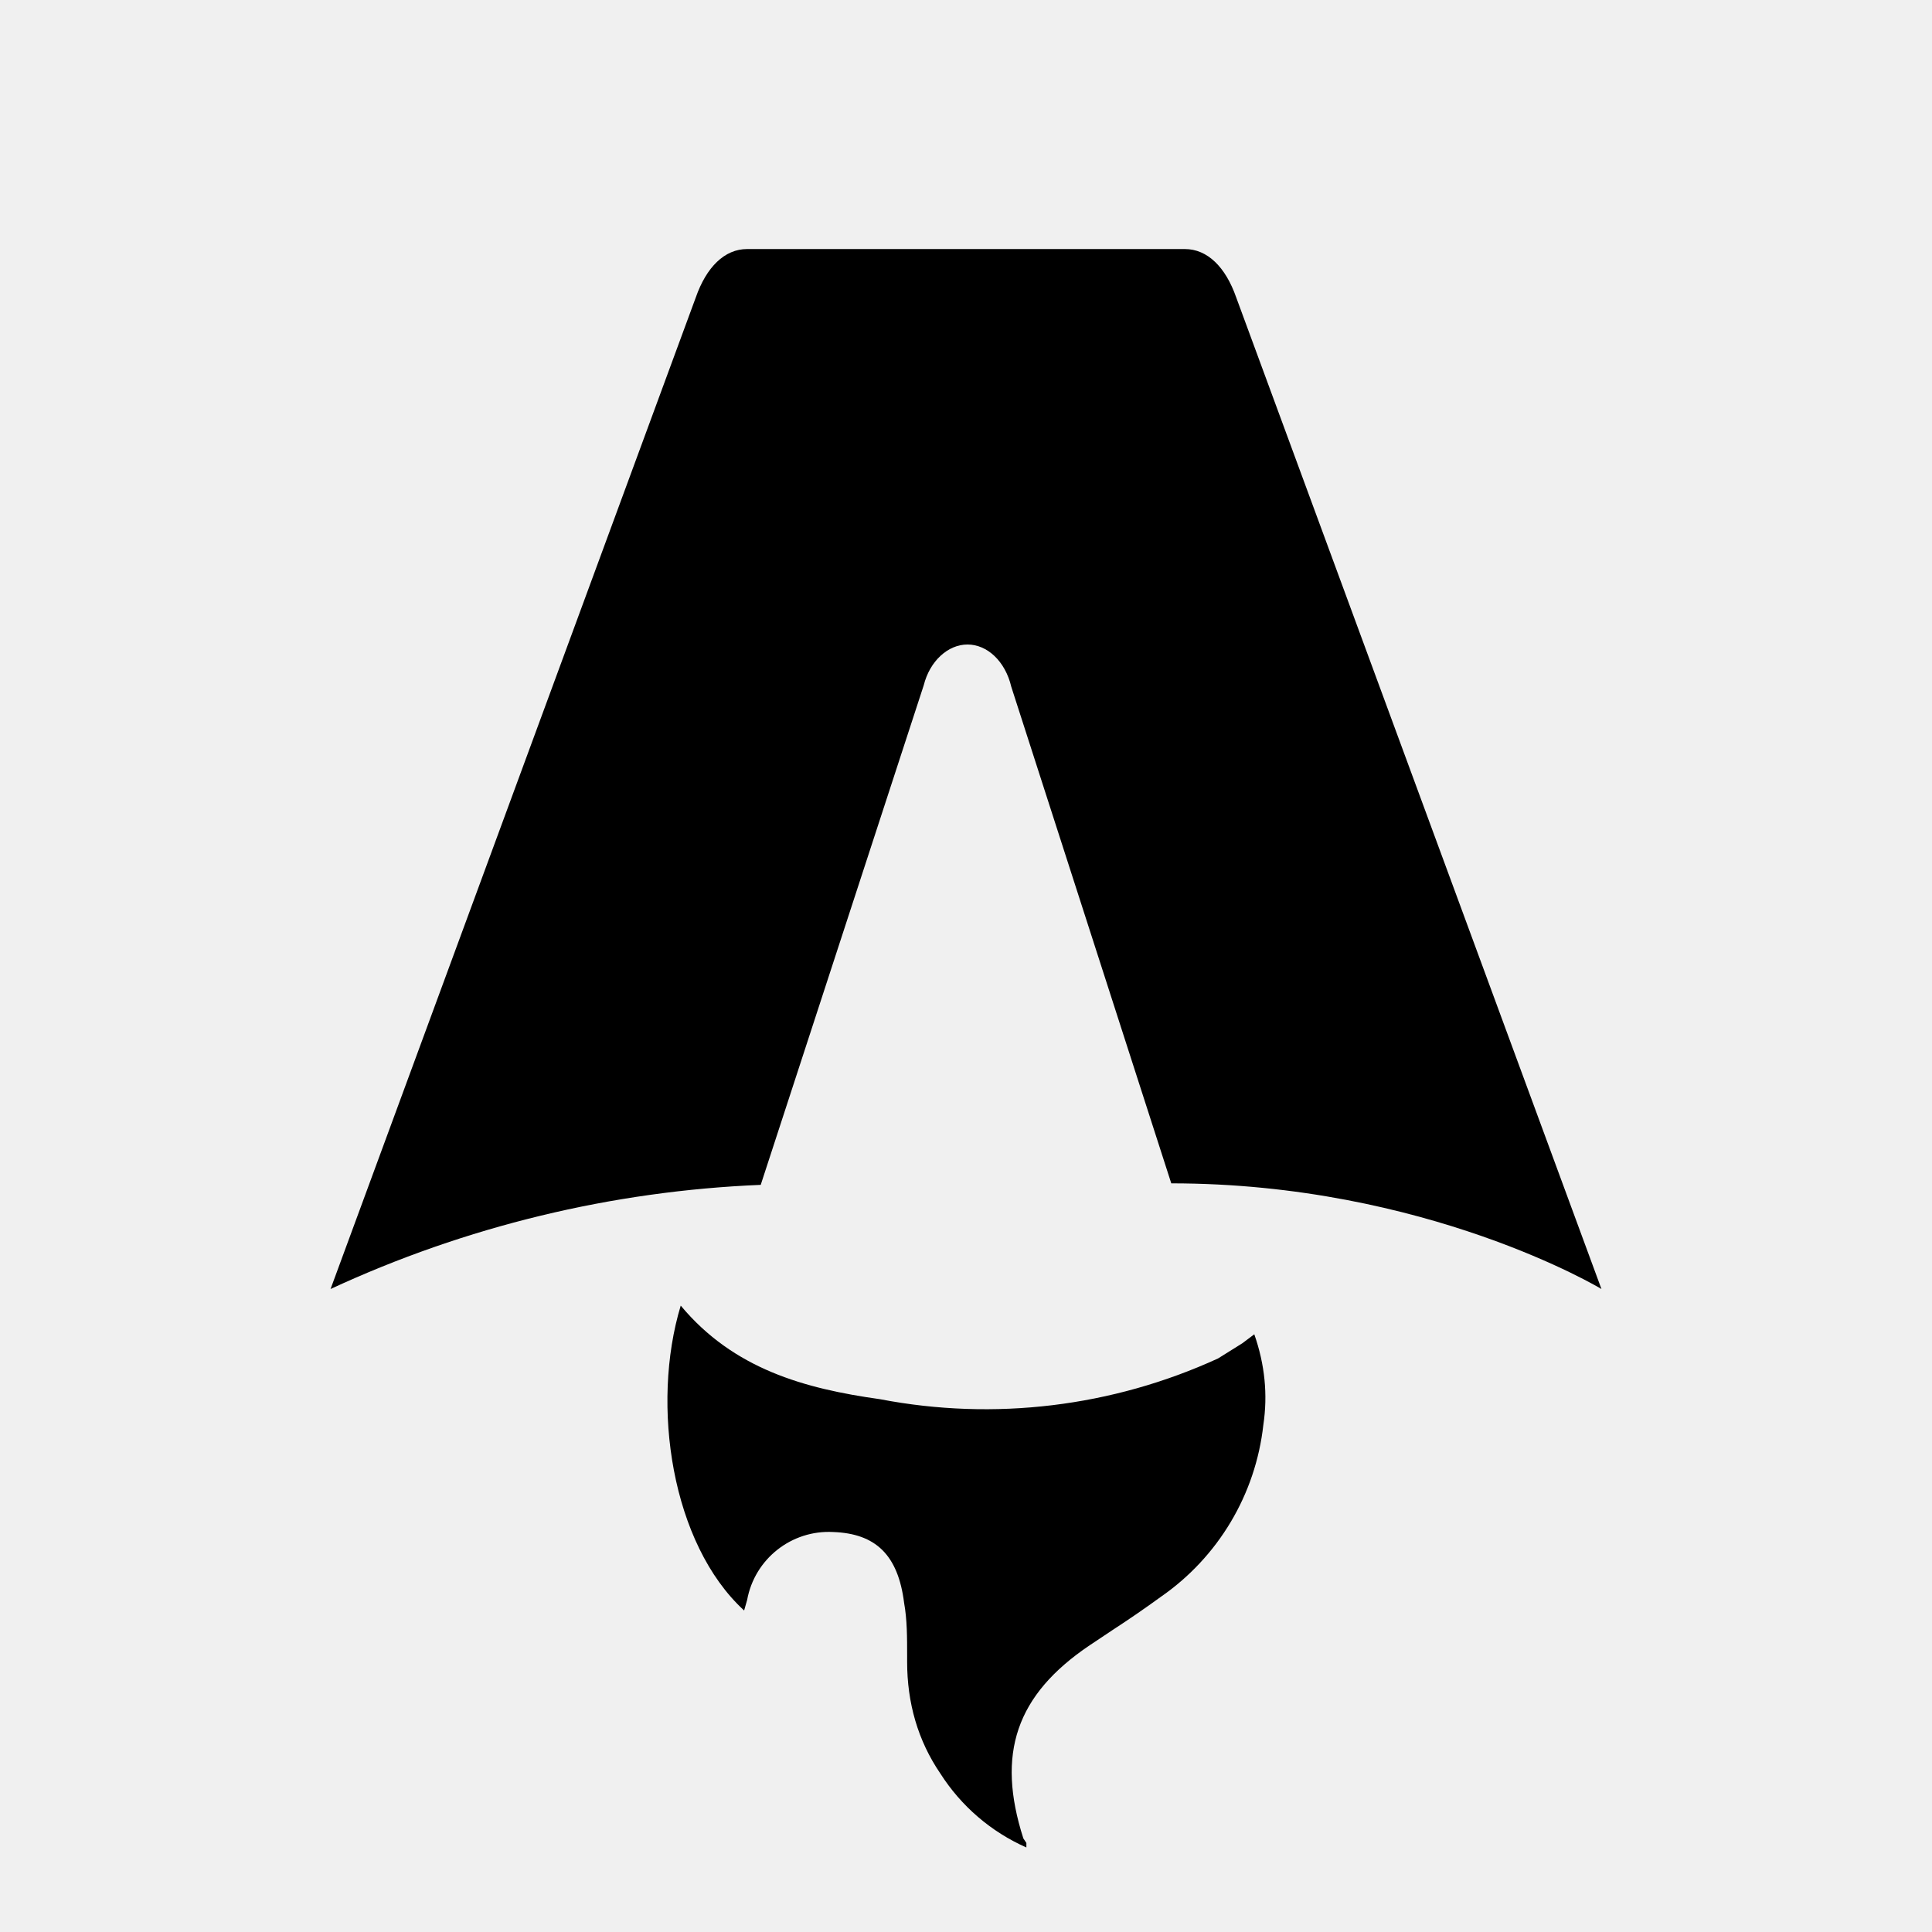
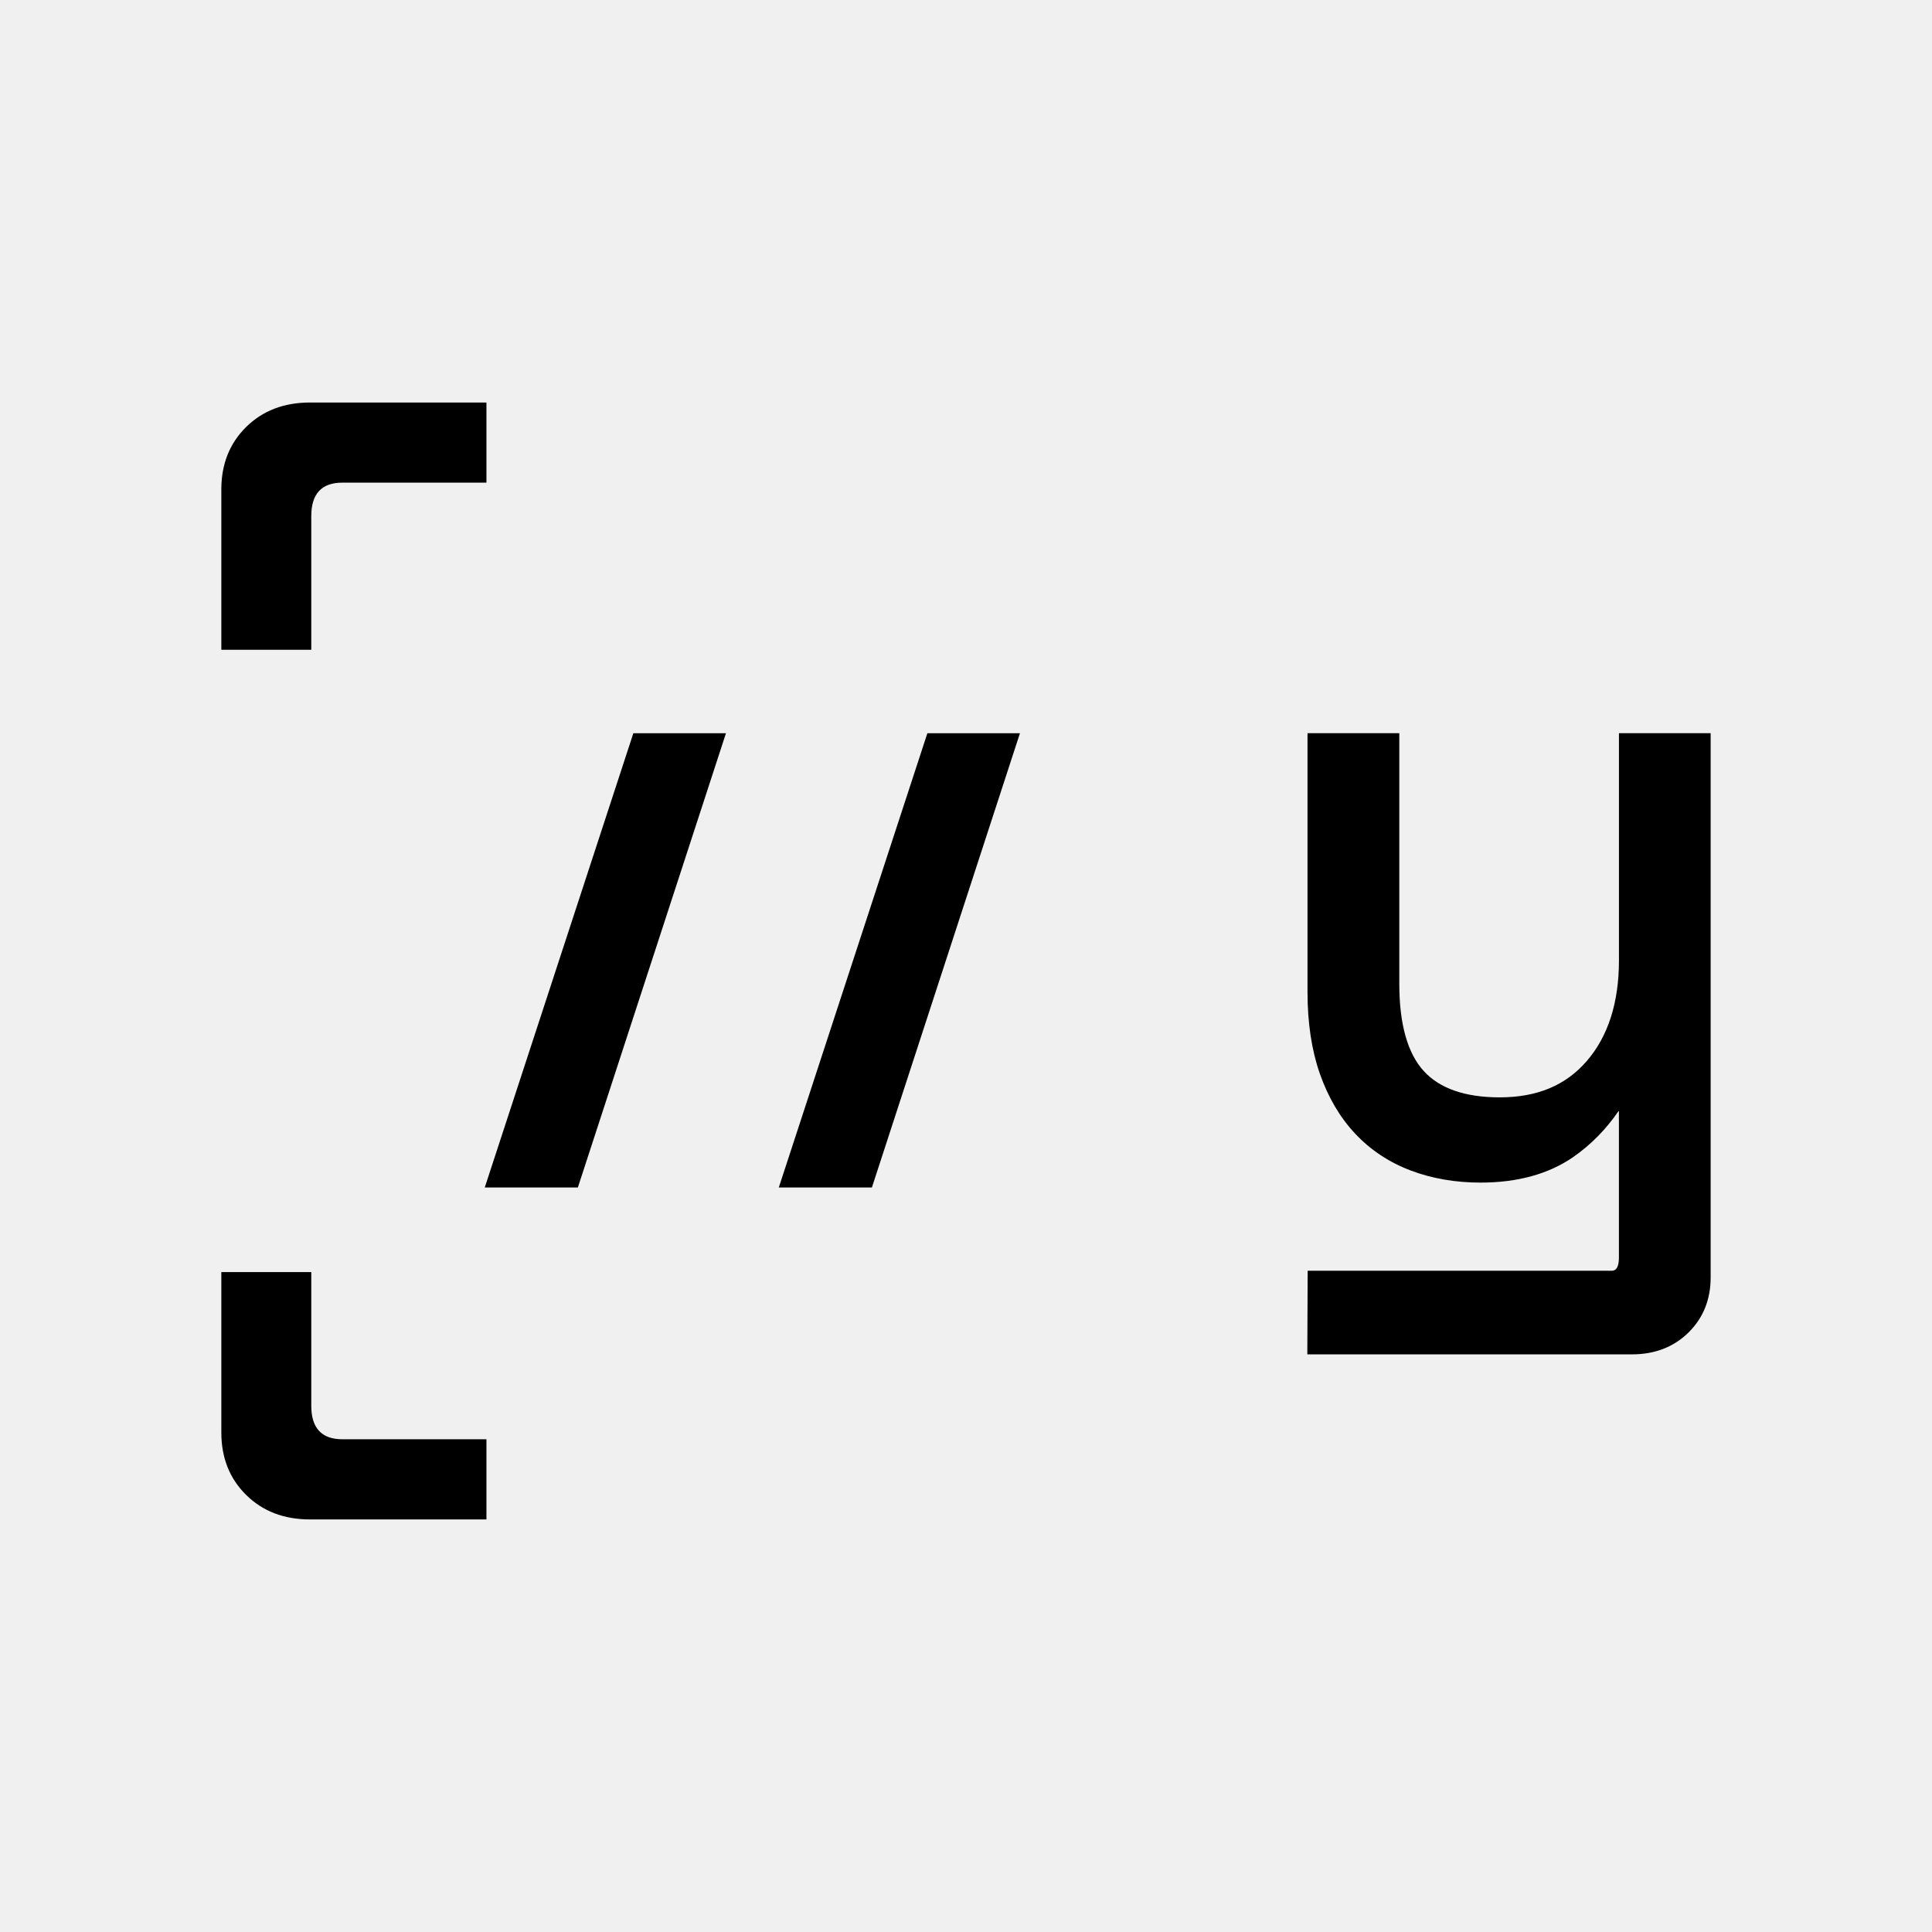
- <svg xmlns="http://www.w3.org/2000/svg" fill="none" viewBox="0 0 128 128">
-   <path d="M50.4 78.5a75.1 75.1 0 0 0-28.5 6.9l24.2-65.7c.7-2 1.9-3.2 3.4-3.2h29c1.5 0 2.7 1.2 3.4 3.2l24.2 65.7s-11.6-7-28.5-7L67 45.5c-.4-1.7-1.6-2.8-2.9-2.8-1.3 0-2.5 1.1-2.9 2.7L50.4 78.5Zm-1.1 28.2Zm-4.2-20.2c-2 6.6-.6 15.8 4.2 20.2a17.5 17.5 0 0 1 .2-.7 5.5 5.5 0 0 1 5.7-4.5c2.8.1 4.3 1.5 4.7 4.7.2 1.1.2 2.3.2 3.5v.4c0 2.7.7 5.2 2.2 7.4a13 13 0 0 0 5.7 4.9v-.3l-.2-.3c-1.8-5.6-.5-9.5 4.4-12.8l1.5-1a73 73 0 0 0 3.2-2.2 16 16 0 0 0 6.8-11.4c.3-2 .1-4-.6-6l-.8.6-1.6 1a37 37 0 0 1-22.4 2.7c-5-.7-9.7-2-13.2-6.2Z" />
+ <svg xmlns="http://www.w3.org/2000/svg" width="128" height="128" viewBox="0 0 128 128" fill="none">
+   <path d="M61.441 48.578L51.598 78.673H57.766L67.574 48.578H61.441Z" />
+   <path d="M38.285 78.673L48.097 48.578H41.961L32.117 78.673H38.285Z" />
+   <path d="M107.26 48.575V63.631C107.26 66.417 106.542 68.663 105.125 70.299C103.727 71.916 101.836 72.703 99.353 72.703C97.082 72.703 95.394 72.121 94.337 70.97C93.255 69.795 92.707 67.848 92.707 65.18V48.575H86.626V65.733C86.626 67.764 86.9 69.58 87.441 71.129C87.992 72.699 88.778 74.04 89.786 75.11C90.801 76.192 92.041 77.013 93.471 77.551C94.875 78.083 96.431 78.35 98.09 78.35C100.541 78.35 102.609 77.781 104.232 76.655C105.402 75.844 106.416 74.811 107.257 73.576V83.308C107.257 84.191 106.903 84.191 106.751 84.191H86.636L86.613 89.73H108.117C109.634 89.73 110.897 89.242 111.873 88.277C112.842 87.32 113.335 86.094 113.335 84.636V48.575H107.254H107.26Z" />
+   <path d="M20.549 26.667C18.816 26.667 17.405 27.208 16.307 28.29C15.212 29.373 14.664 30.75 14.664 32.42V43.05H20.623V34.19C20.623 32.713 21.312 31.976 22.684 31.976H32.228V26.667H20.549Z" />
+   <path d="M20.549 100.667C18.816 100.667 17.405 100.126 16.307 99.043C15.212 97.961 14.664 96.583 14.664 94.91V84.28H20.623V93.141C20.623 94.618 21.312 95.355 22.684 95.355H32.228V100.667H20.549Z" />
  <style>
        path { fill: #000; }
        @media (prefers-color-scheme: dark) {
            path { fill: #FFF; }
        }
    </style>
</svg>
